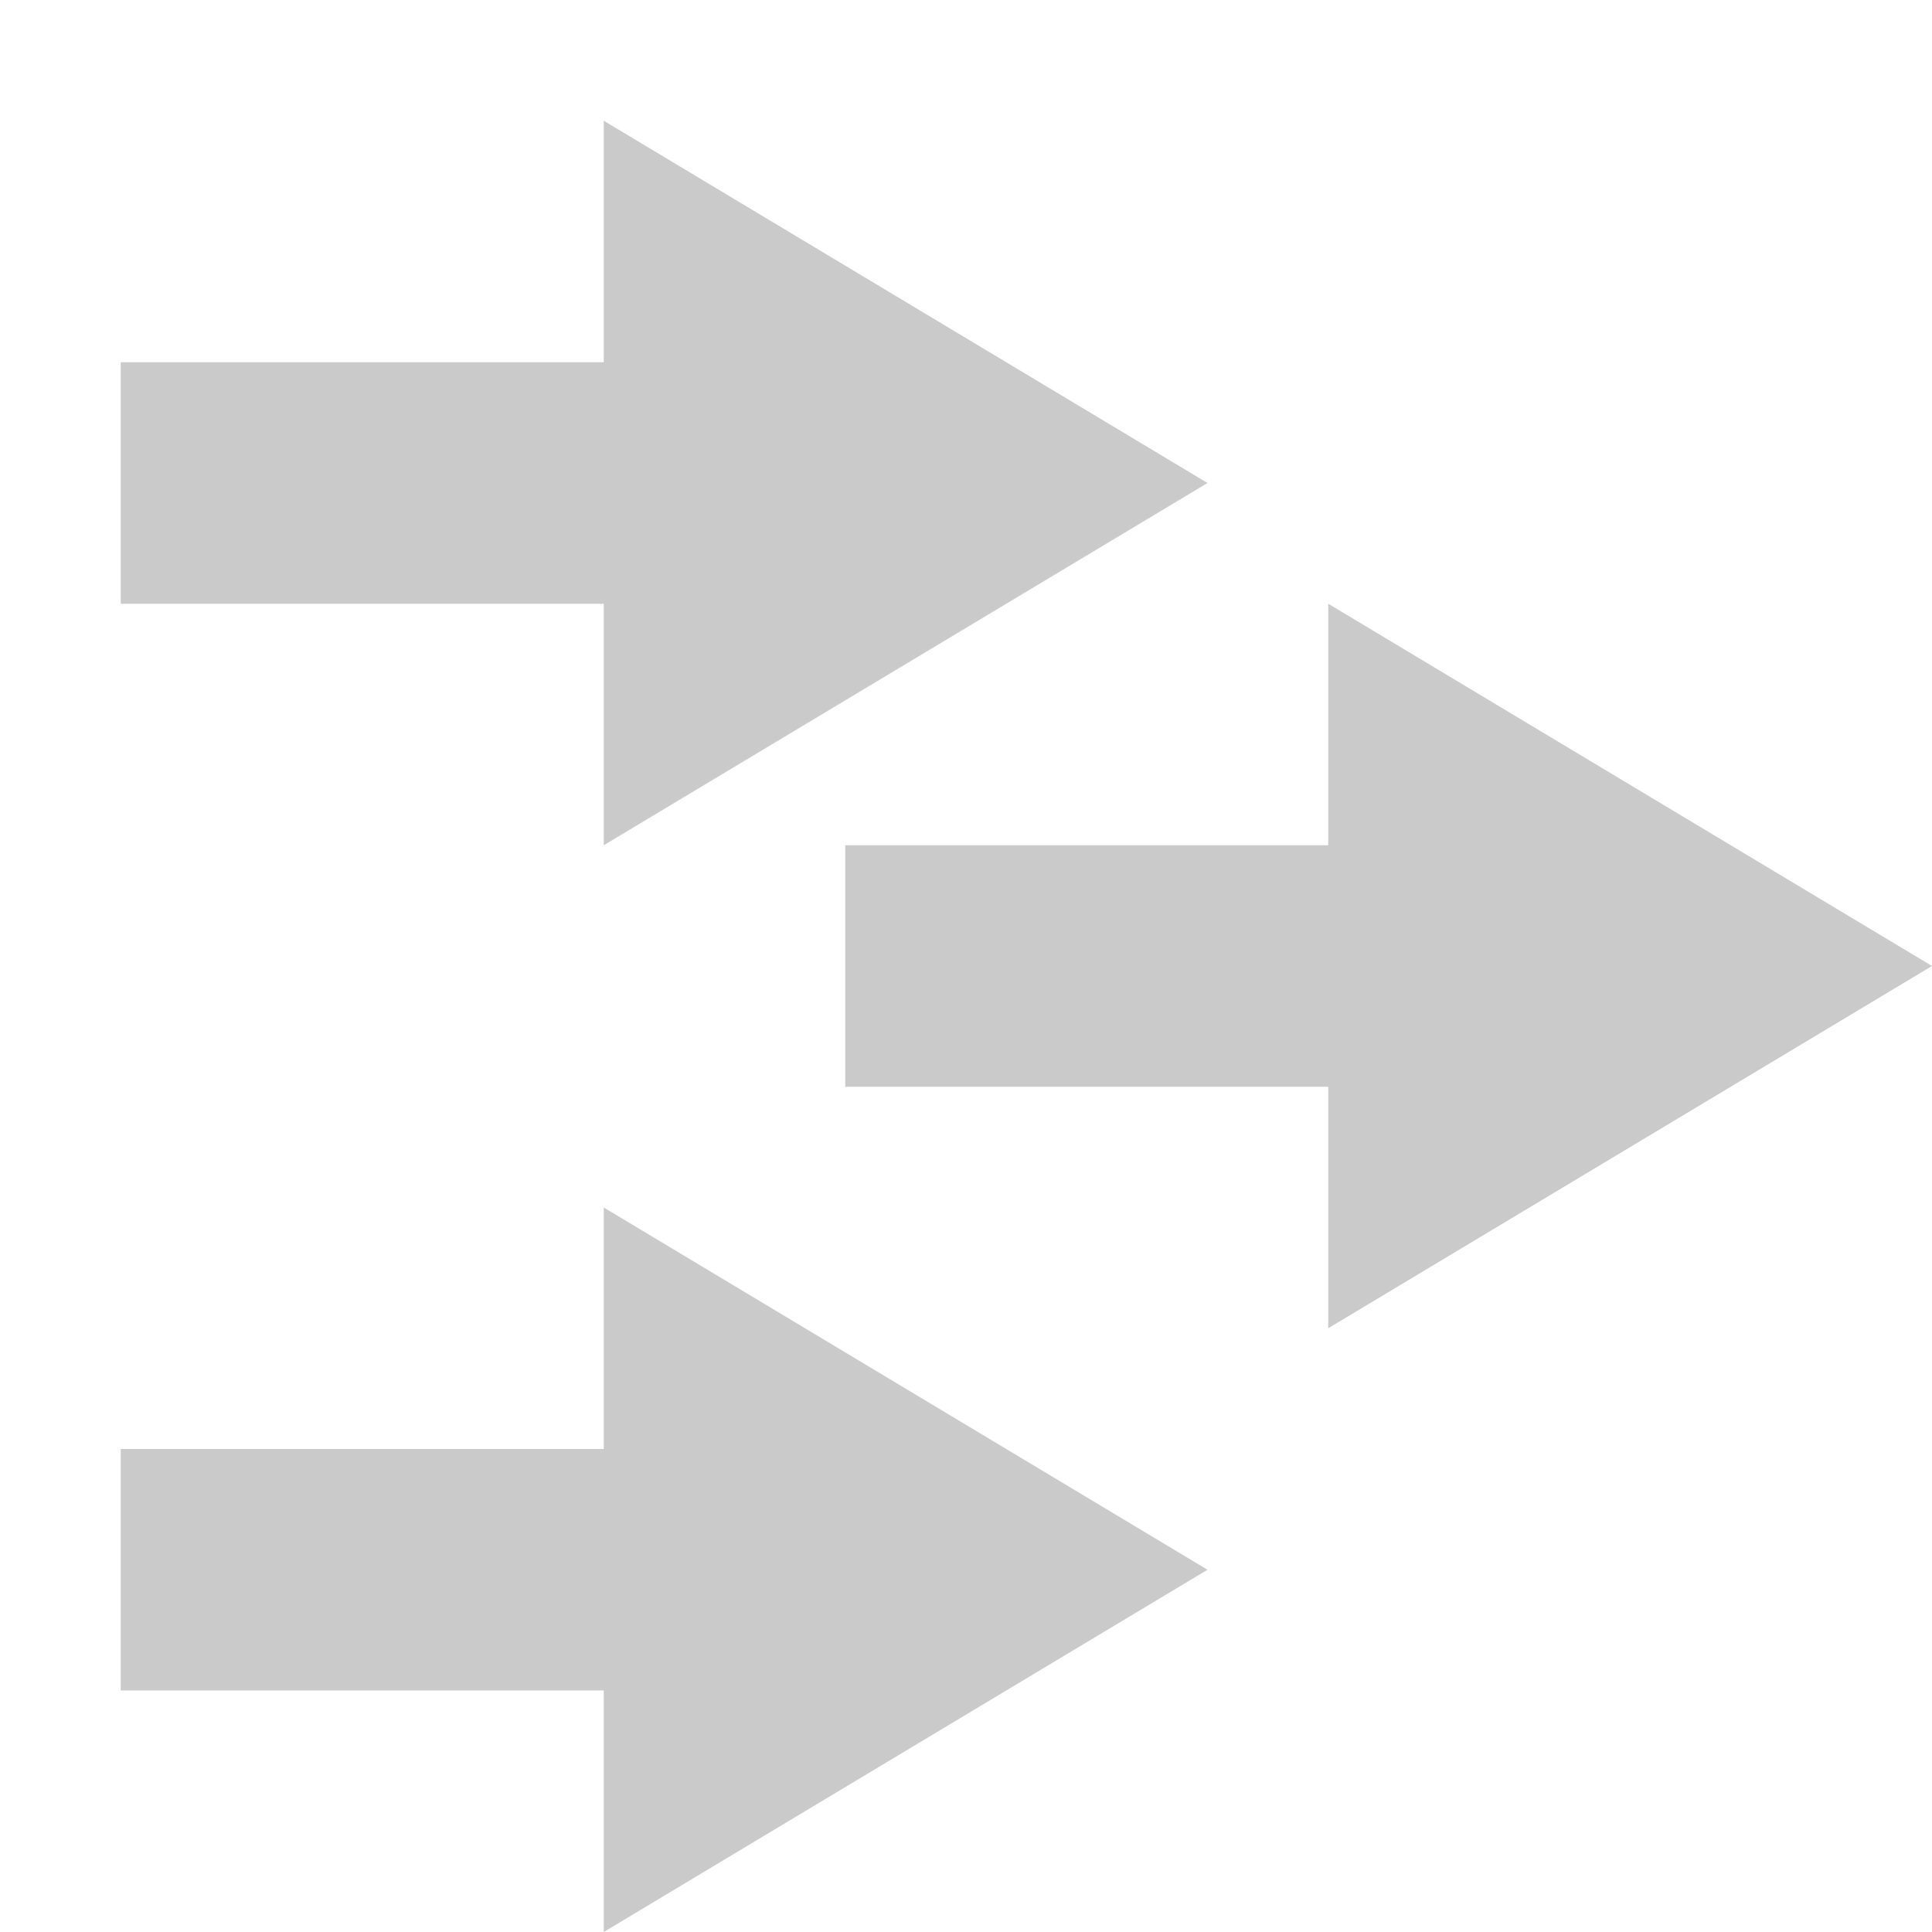
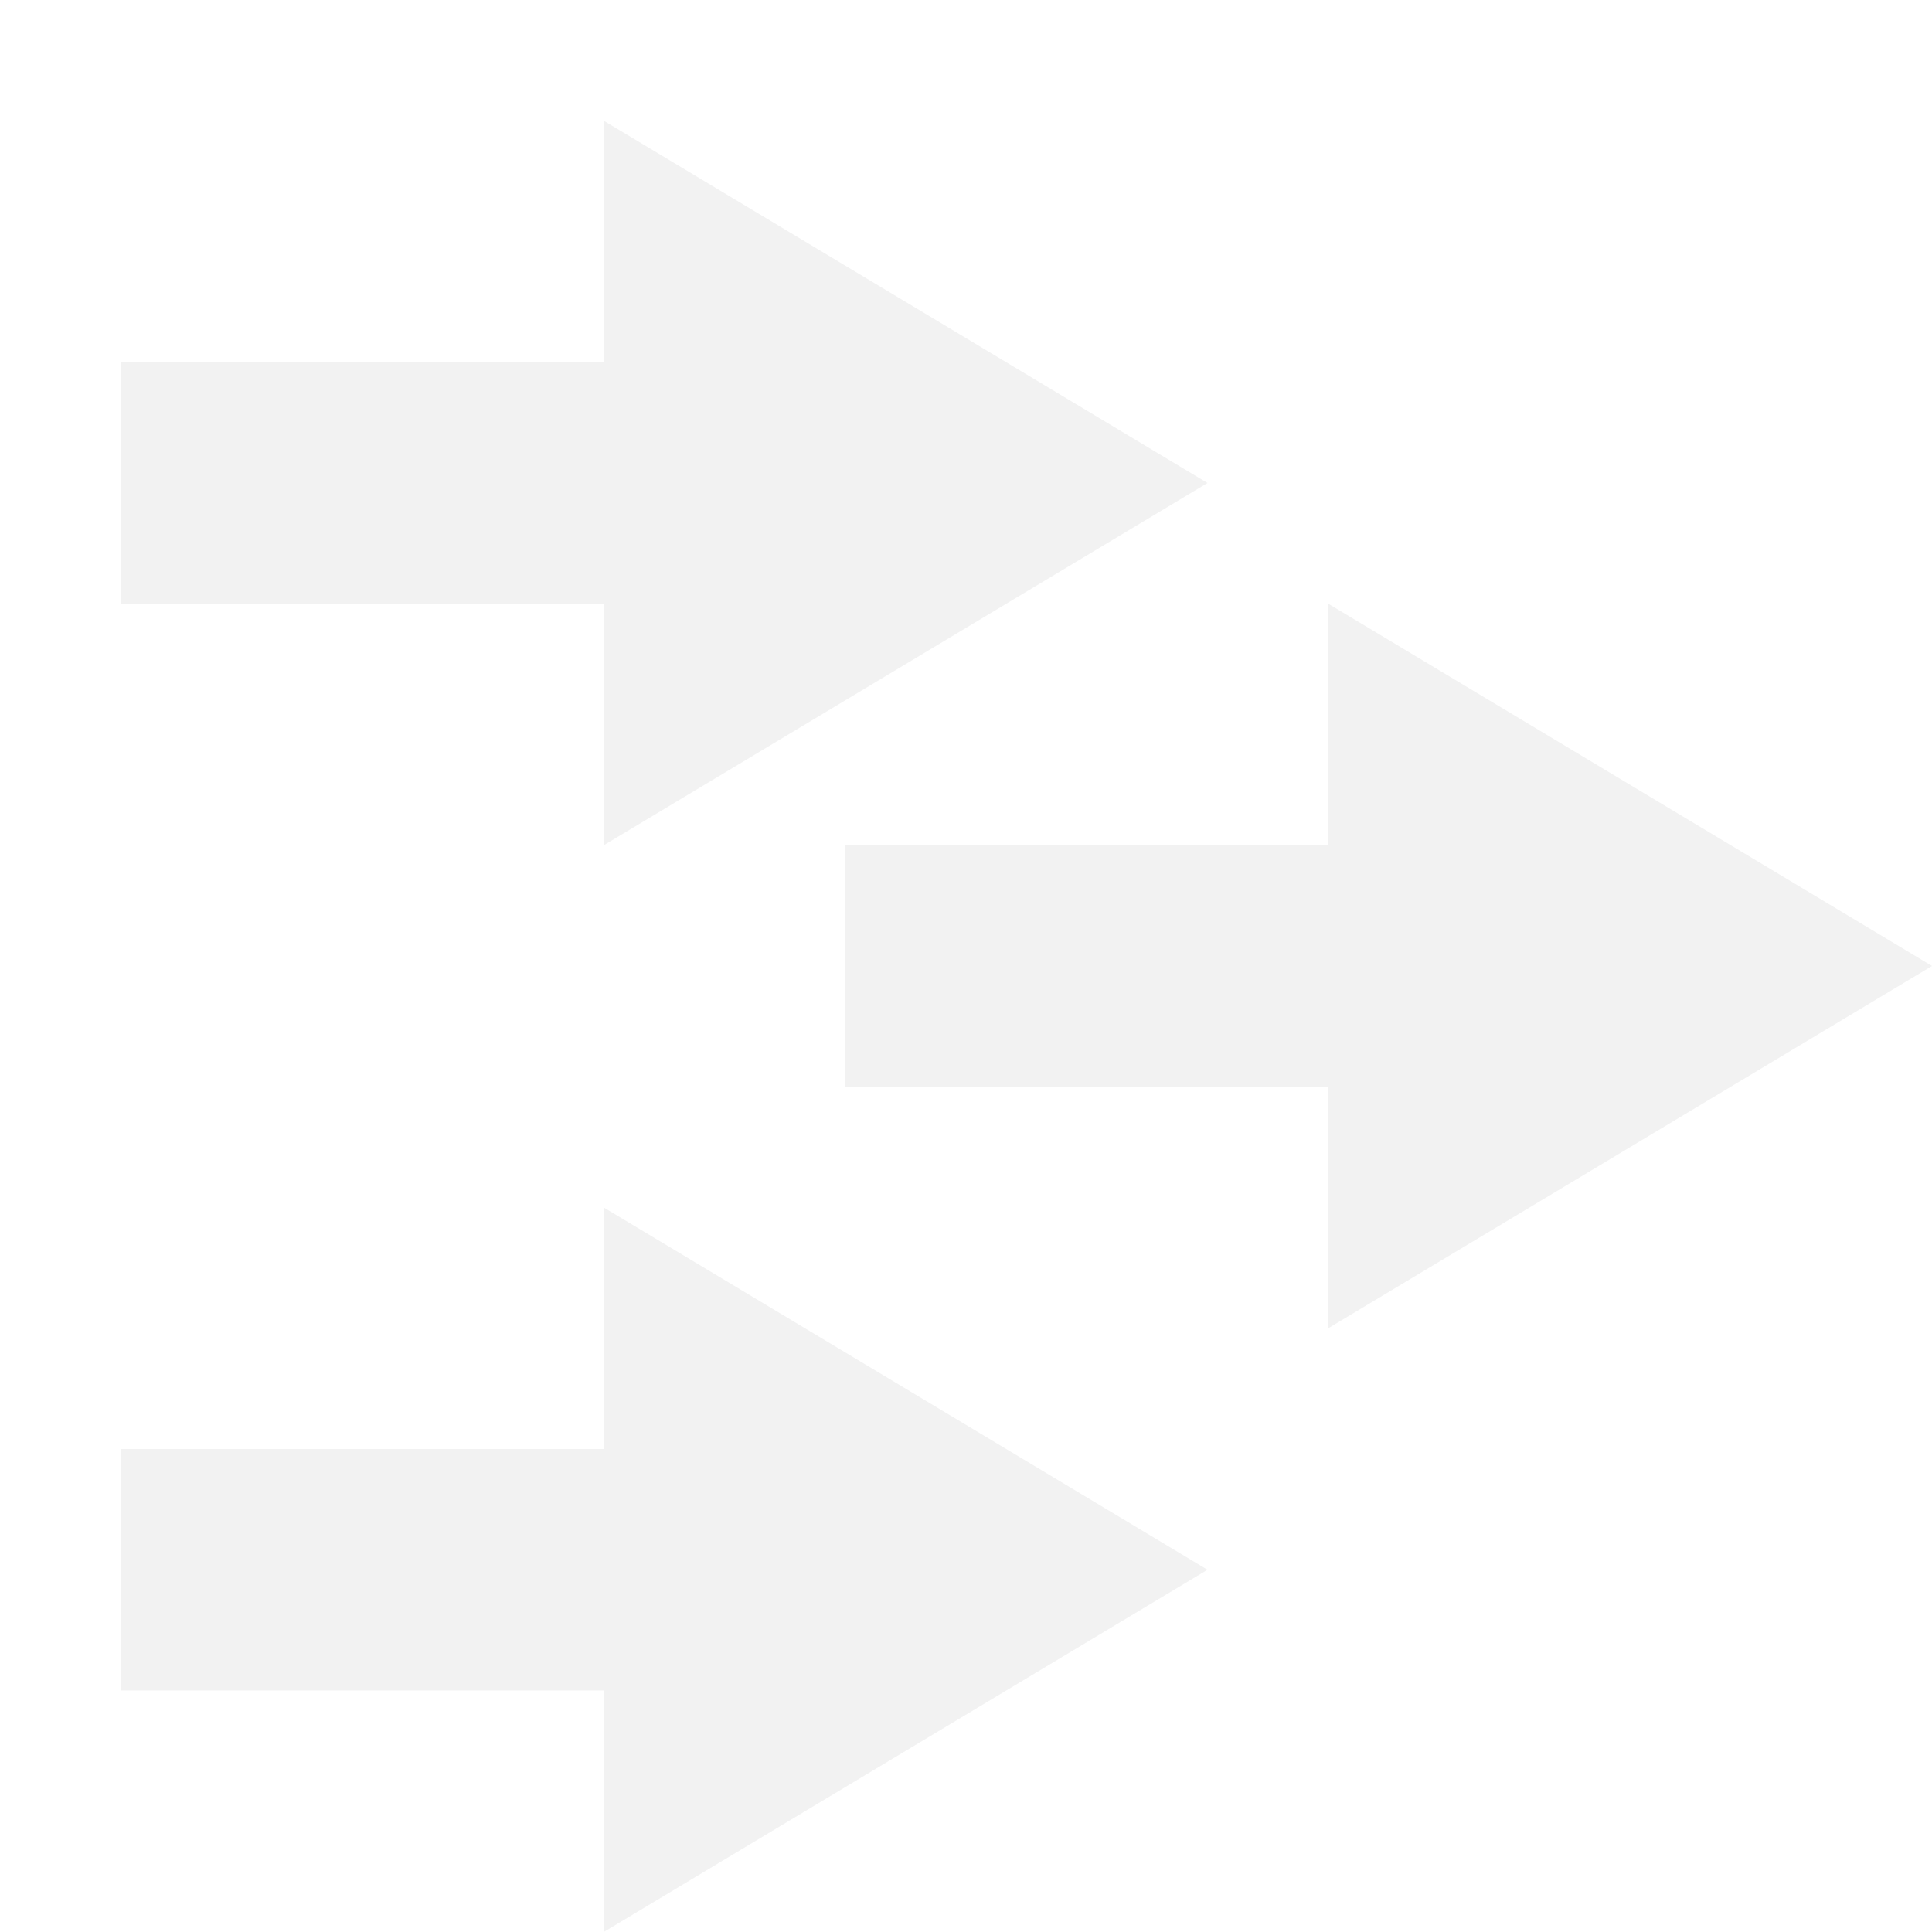
<svg xmlns="http://www.w3.org/2000/svg" width="16" height="16" viewBox="0 0 16 16" id="svg4141" version="1.1">
  <defs id="defs4143" />
  <g id="layer1" transform="translate(0,-1036.362)">
-     <path style="fill:#cacaca;fill-opacity:1;fill-rule:evenodd;stroke:none;stroke-width:1px;stroke-linecap:butt;stroke-linejoin:miter;stroke-opacity:1" d="m 5,1046.362 0,2 -4,0 0,2 4,0 0,2 5,-3 -5,-3 z" id="path4161" />
-     <path style="fill:#cacaca;fill-opacity:1;fill-rule:evenodd;stroke:none;stroke-width:1px;stroke-linecap:butt;stroke-linejoin:miter;stroke-opacity:1" d="m 5,1037.362 0,2 -4,0 0,2 4,0 0,2 5,-3 -5,-3 z" id="path4161-3" />
-     <path style="fill:#cacaca;fill-opacity:1;fill-rule:evenodd;stroke:none;stroke-width:1px;stroke-linecap:butt;stroke-linejoin:miter;stroke-opacity:1" d="m 11,1041.362 0,2 -4,0 0,2 4,0 0,2 5,-3 -5,-3 z" id="path4161-6" />
+     <path style="fill:#f2f2f2;fill-opacity:1;fill-rule:evenodd;stroke:none;stroke-width:1px;stroke-linecap:butt;stroke-linejoin:miter;stroke-opacity:1" d="m 5,1046.362 0,2 -4,0 0,2 4,0 0,2 5,-3 -5,-3 z" id="path4161" />
+     <path style="fill:#f2f2f2;fill-opacity:1;fill-rule:evenodd;stroke:none;stroke-width:1px;stroke-linecap:butt;stroke-linejoin:miter;stroke-opacity:1" d="m 5,1037.362 0,2 -4,0 0,2 4,0 0,2 5,-3 -5,-3 z" id="path4161-3" />
+     <path style="fill:#f2f2f2;fill-opacity:1;fill-rule:evenodd;stroke:none;stroke-width:1px;stroke-linecap:butt;stroke-linejoin:miter;stroke-opacity:1" d="m 11,1041.362 0,2 -4,0 0,2 4,0 0,2 5,-3 -5,-3 z" id="path4161-6" />
  </g>
</svg>
